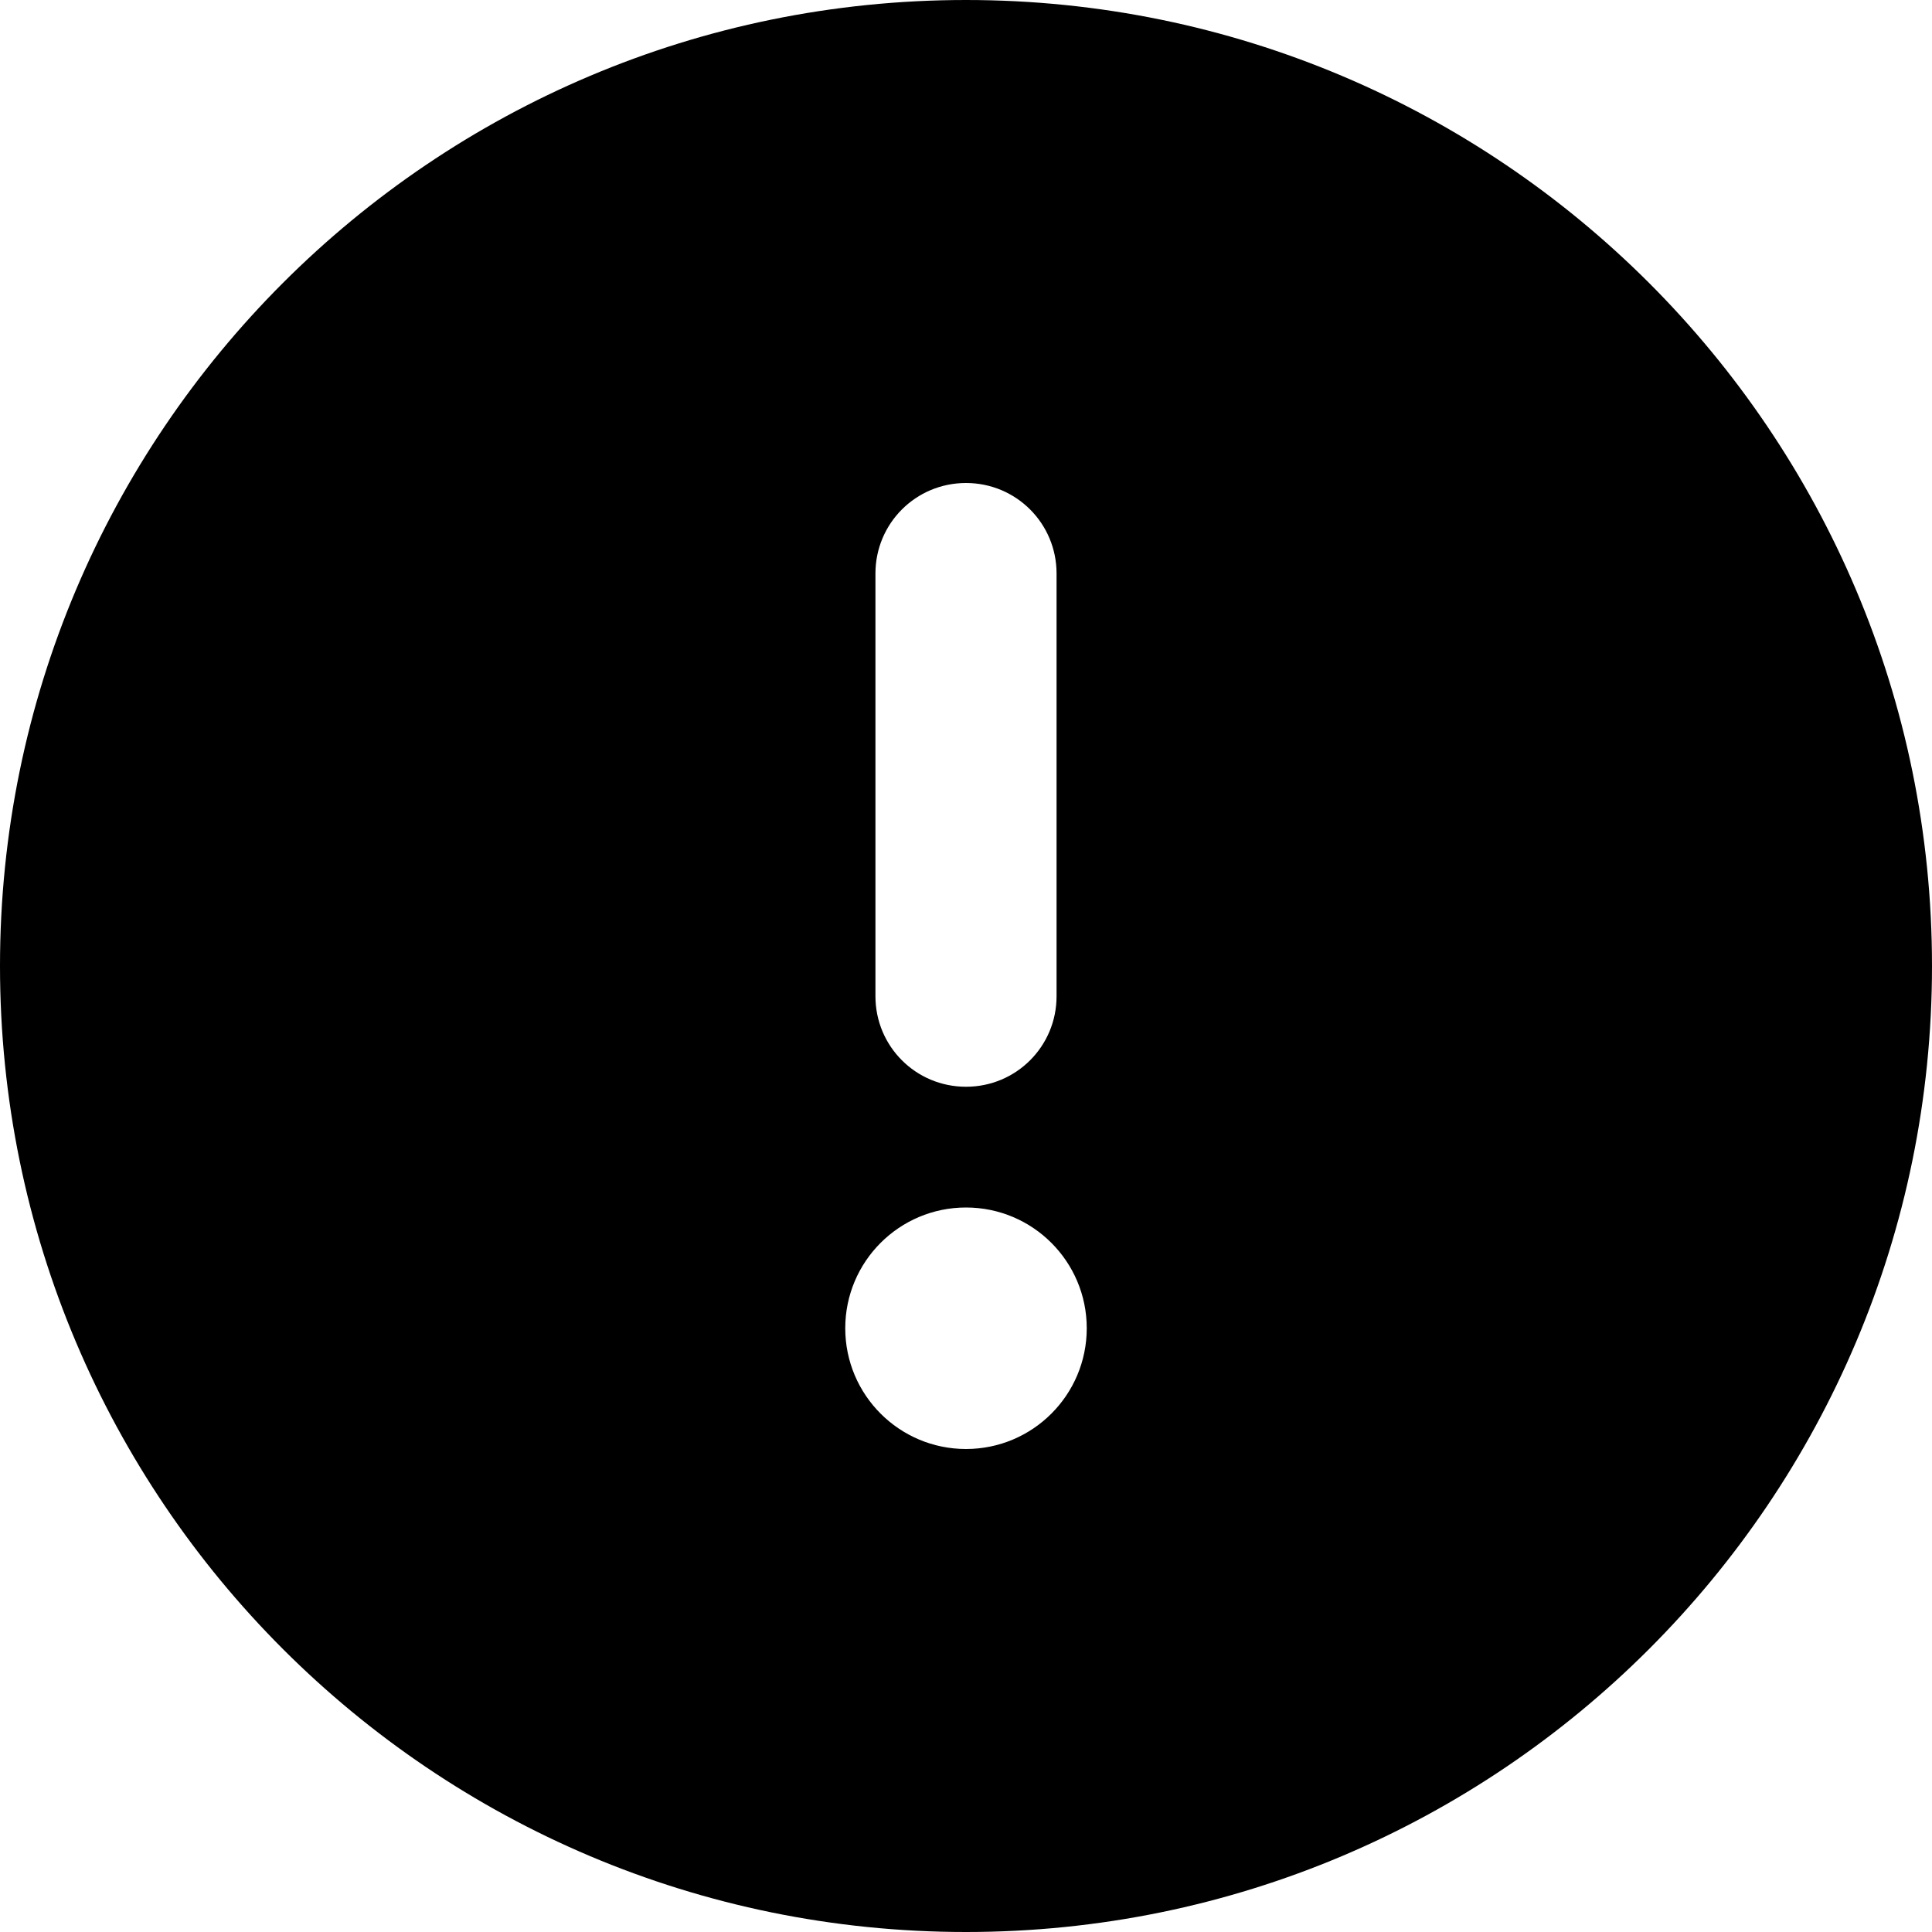
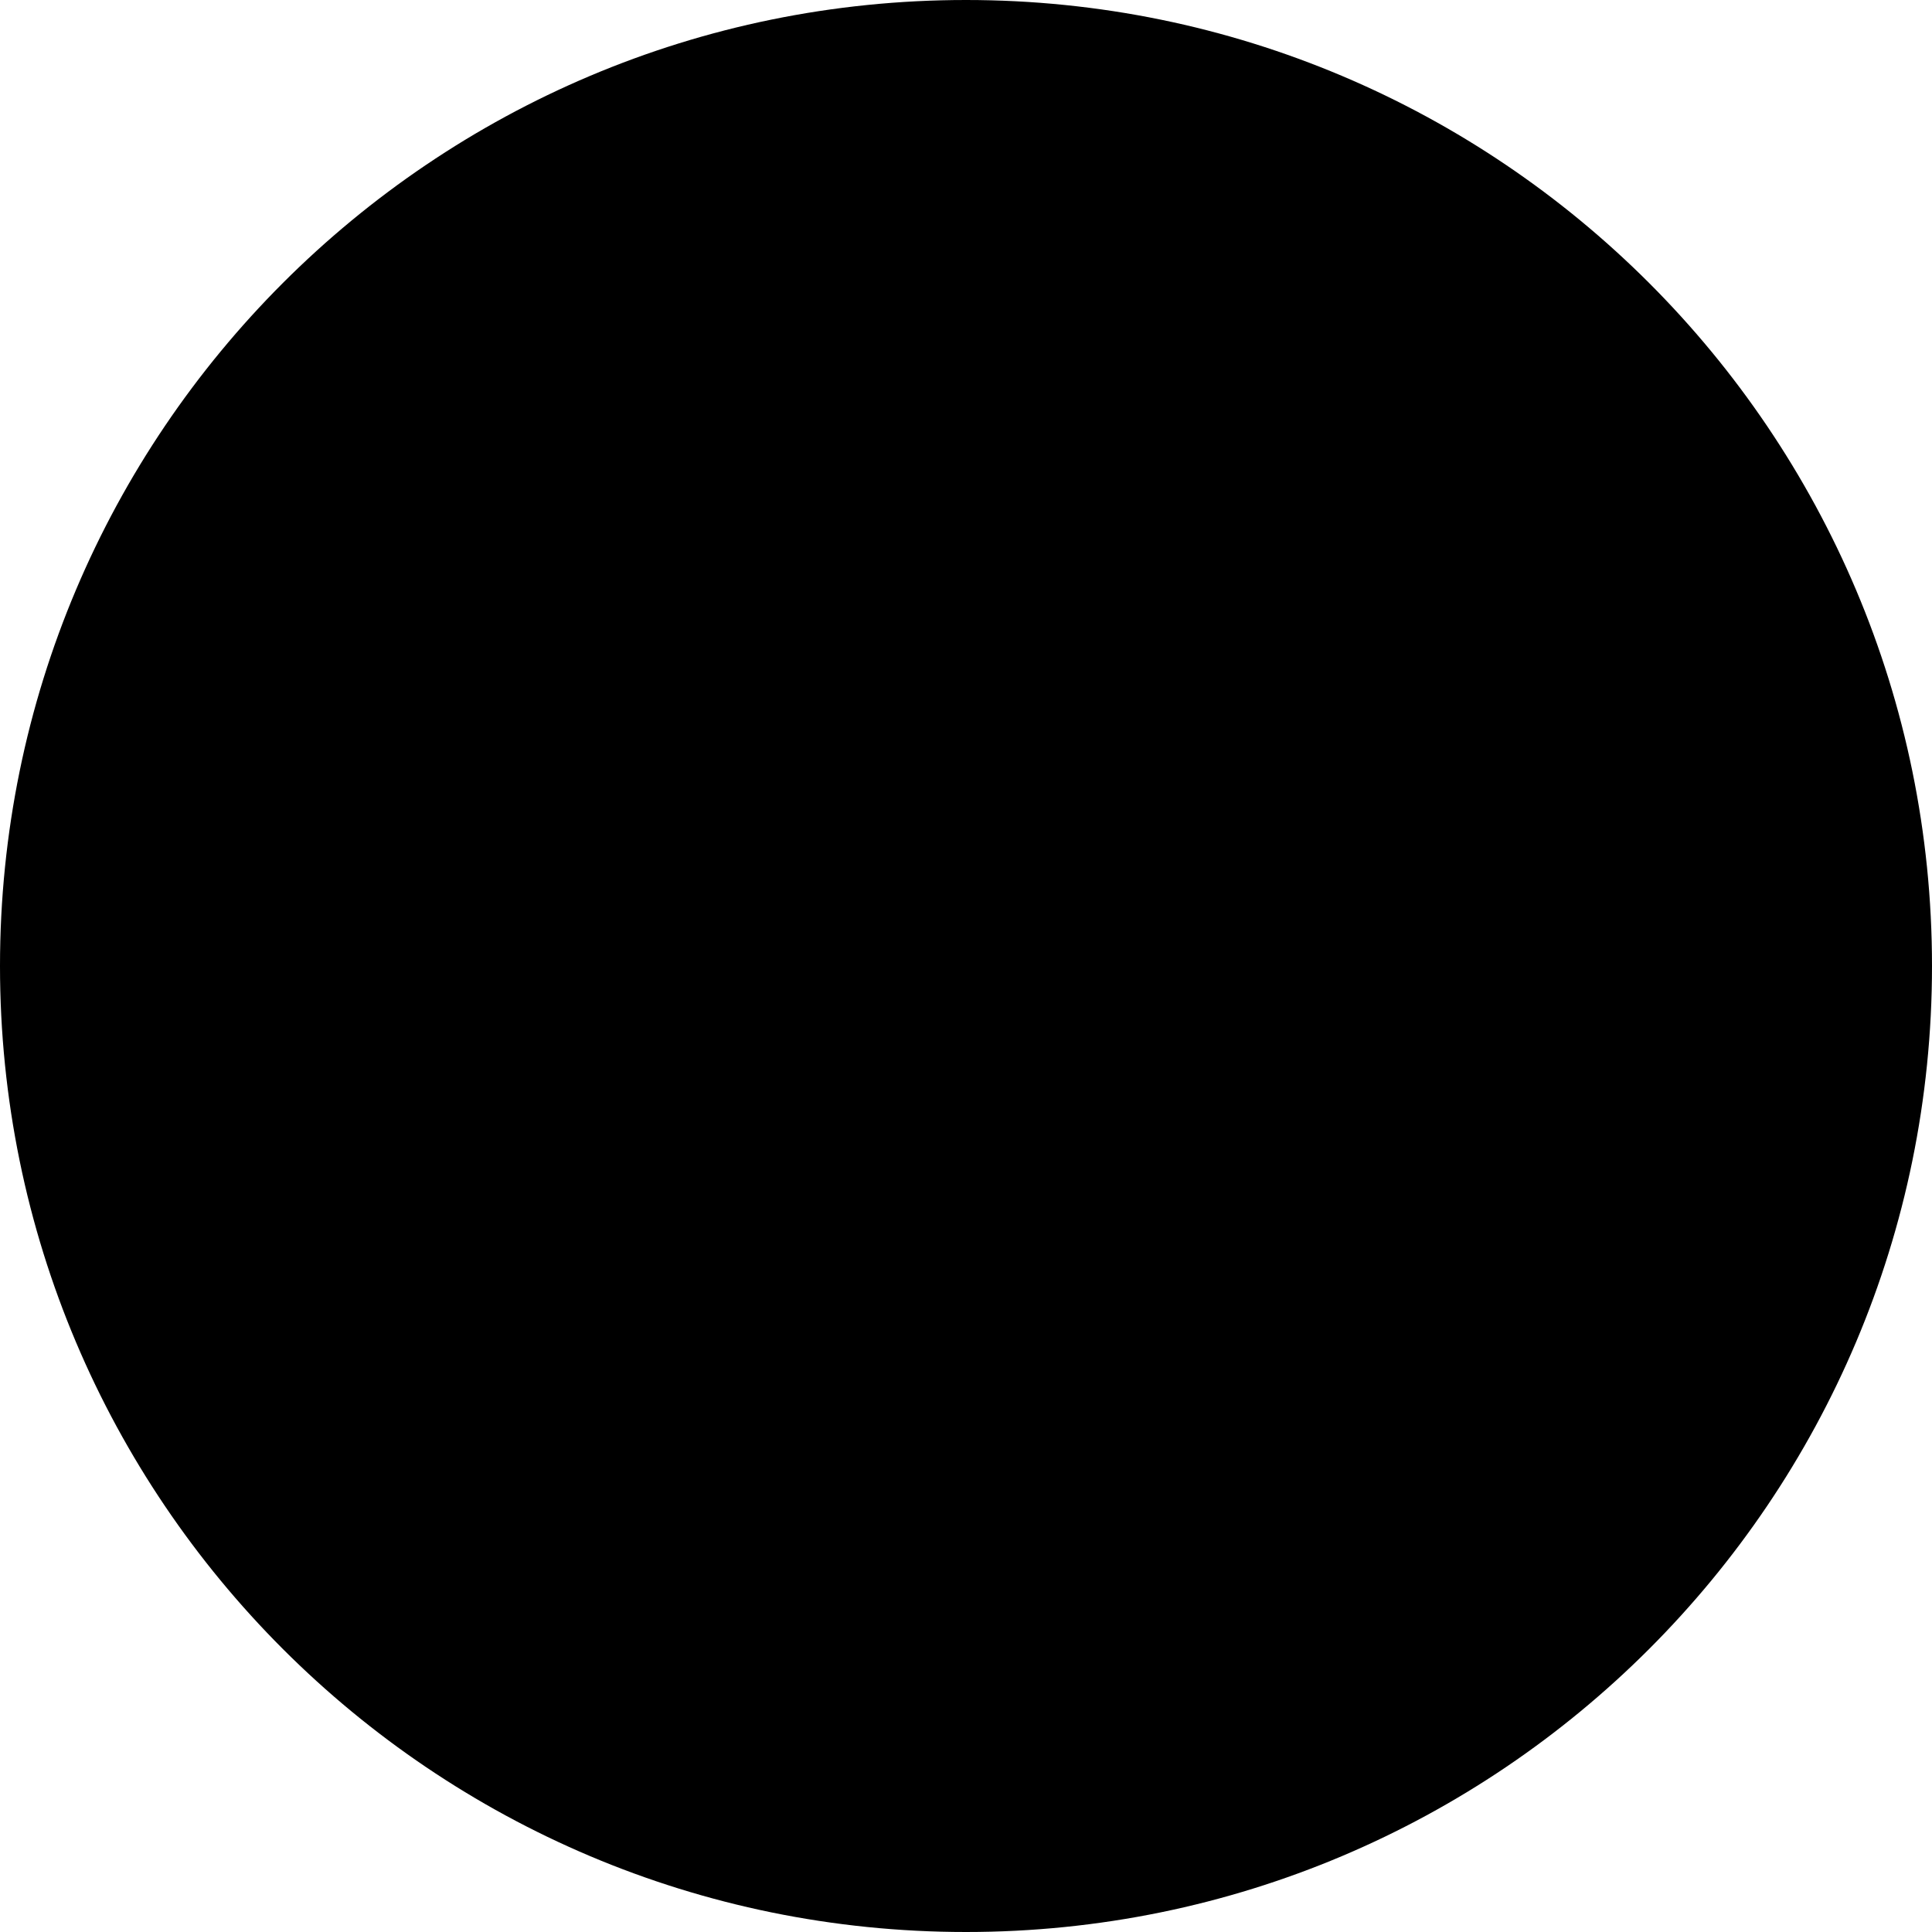
<svg xmlns="http://www.w3.org/2000/svg" viewBox="0 0 512 512" fill="currentColor">
-   <path d="M256 512A256 256 0 1 0 256 0a256 256 0 1 0 0 512zm0-384c13.3 0 24 10.7 24 24l0 112c0 13.3-10.7 24-24 24s-24-10.7-24-24l0-112c0-13.3 10.7-24 24-24zM224 352a32 32 0 1 1 64 0 32 32 0 1 1 -64 0z" />
+   <path d="M256 512A256 256 0 1 0 256 0a256 256 0 1 0 0 512z" />
+   <path class="mark" d="M256 128c13.3 0 24 10.7 24 24l0 112c0 13.3-10.7 24-24 24s-24-10.7-24-24l0-112c0-13.3 10.7-24 24-24zM224 352a32 32 0 1 1 64 0 32 32 0 1 1 -64 0z" />
</svg>
